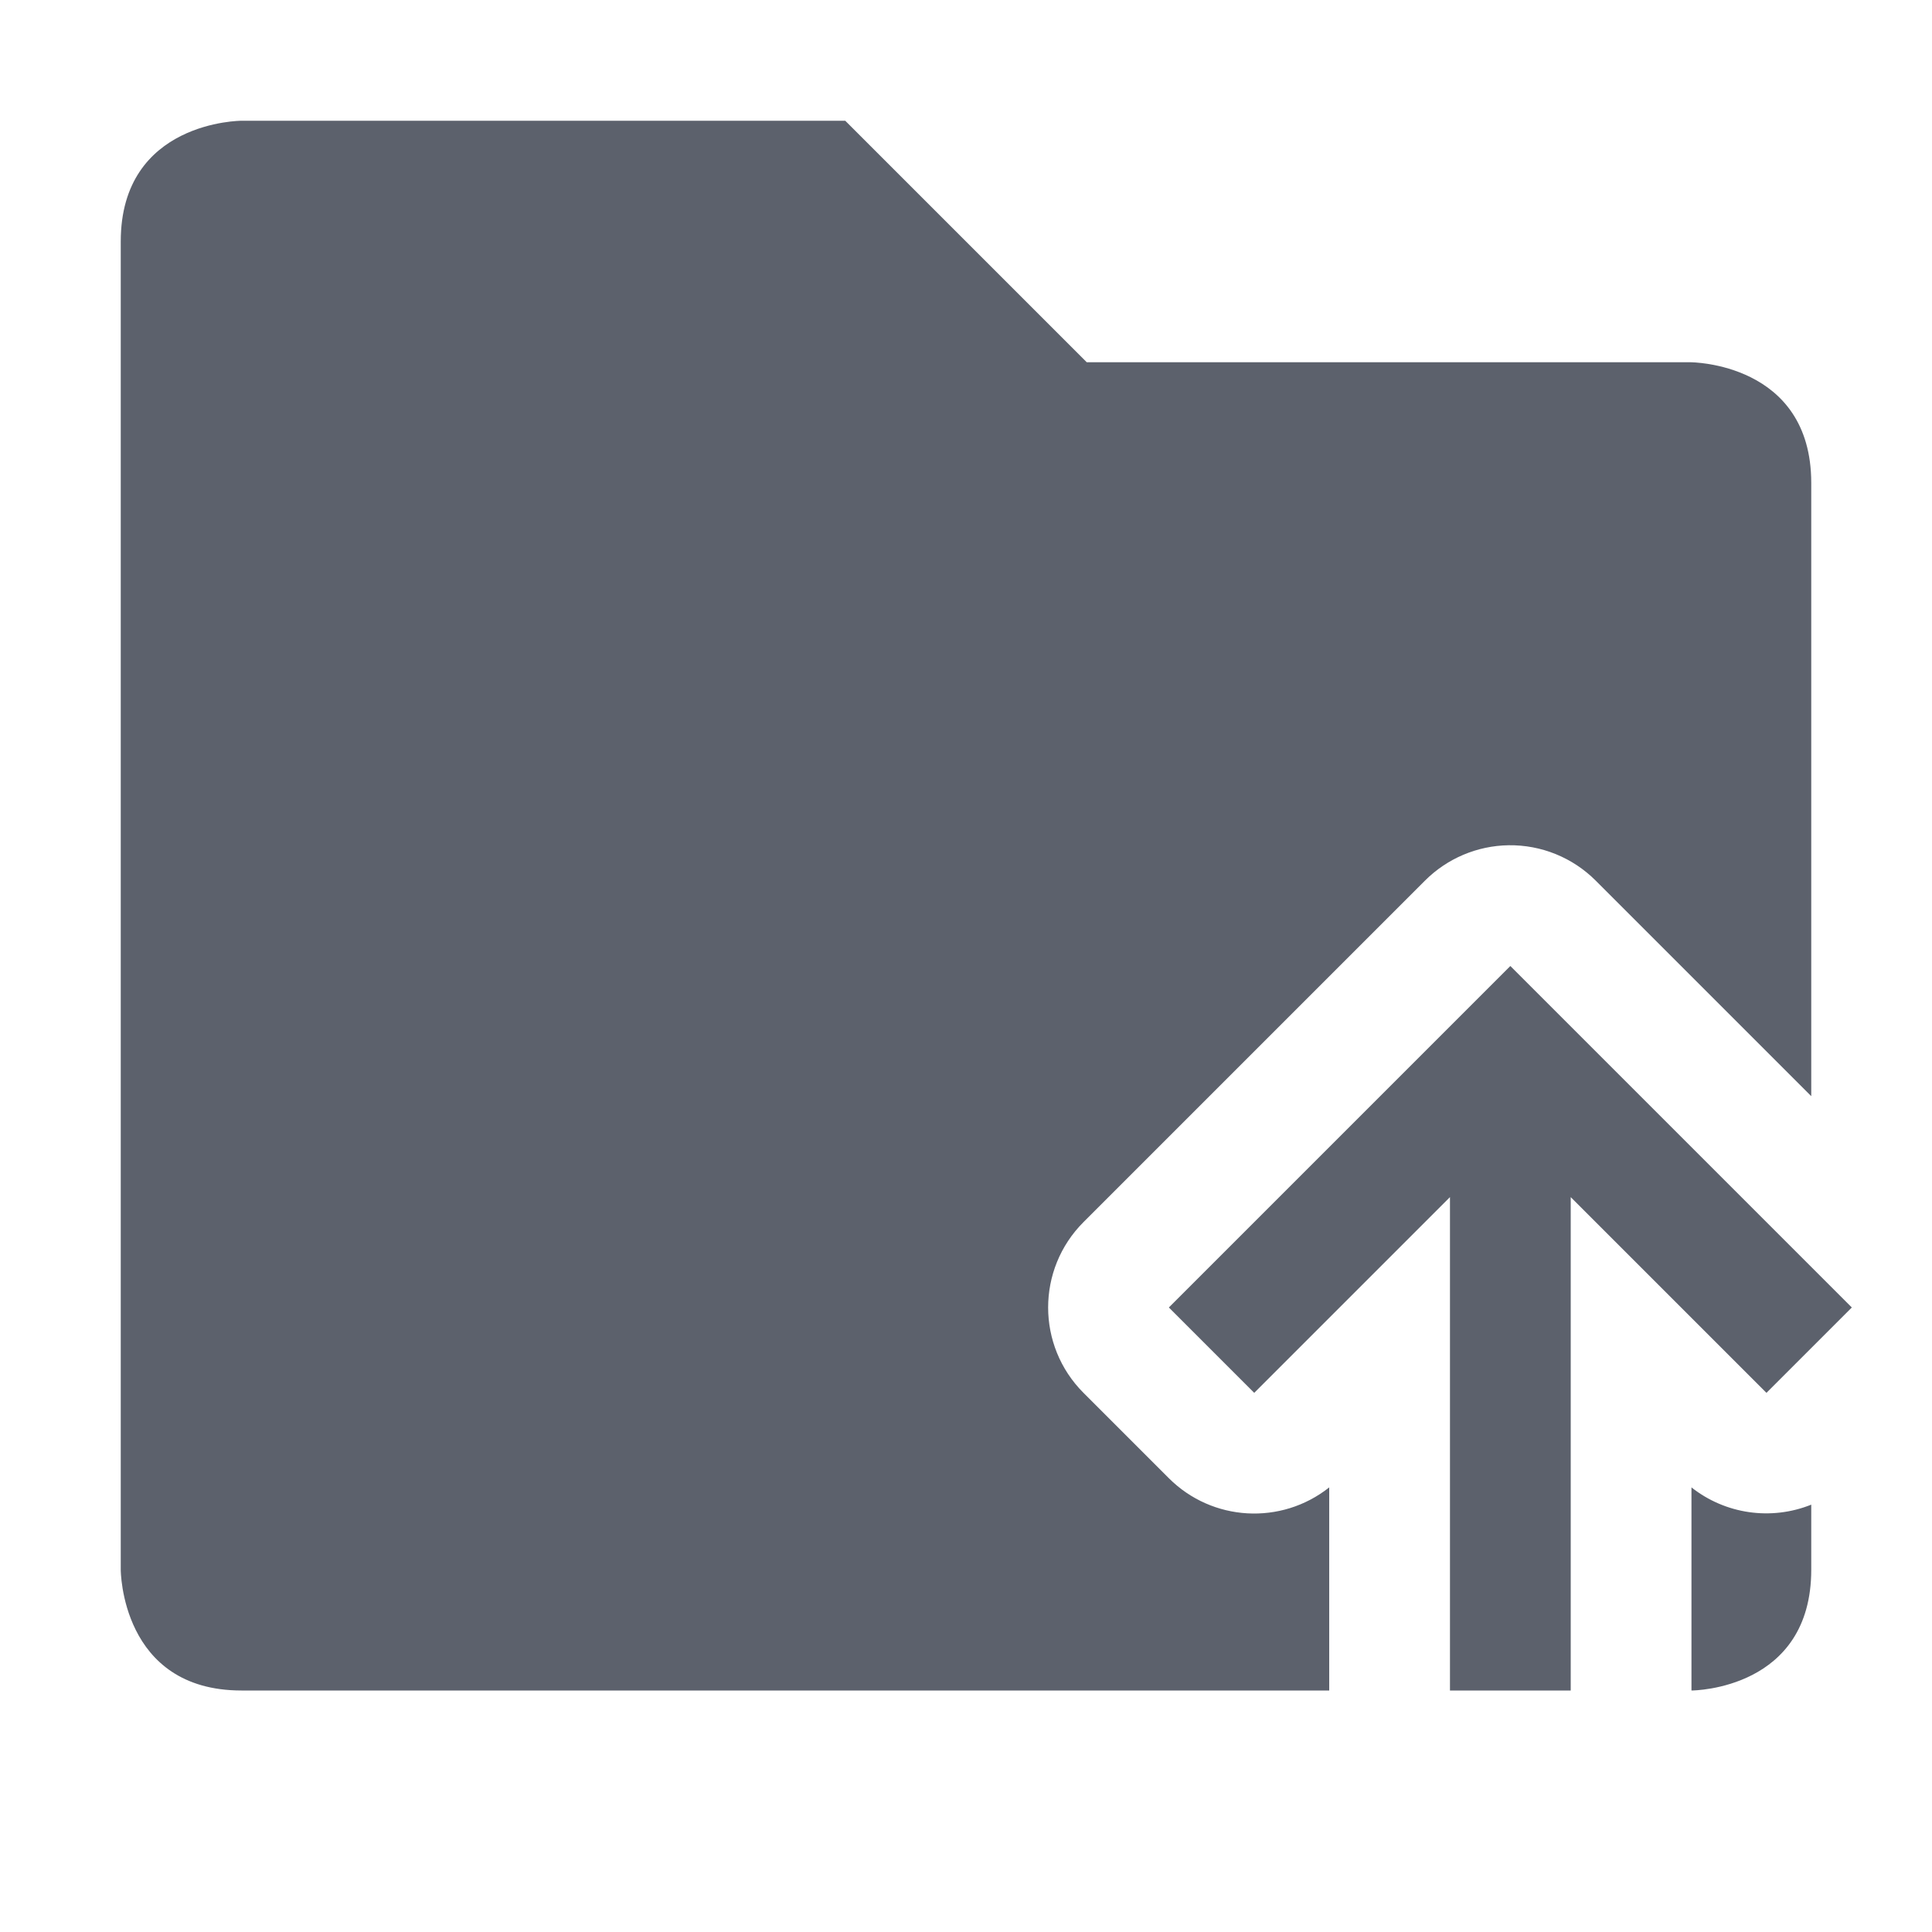
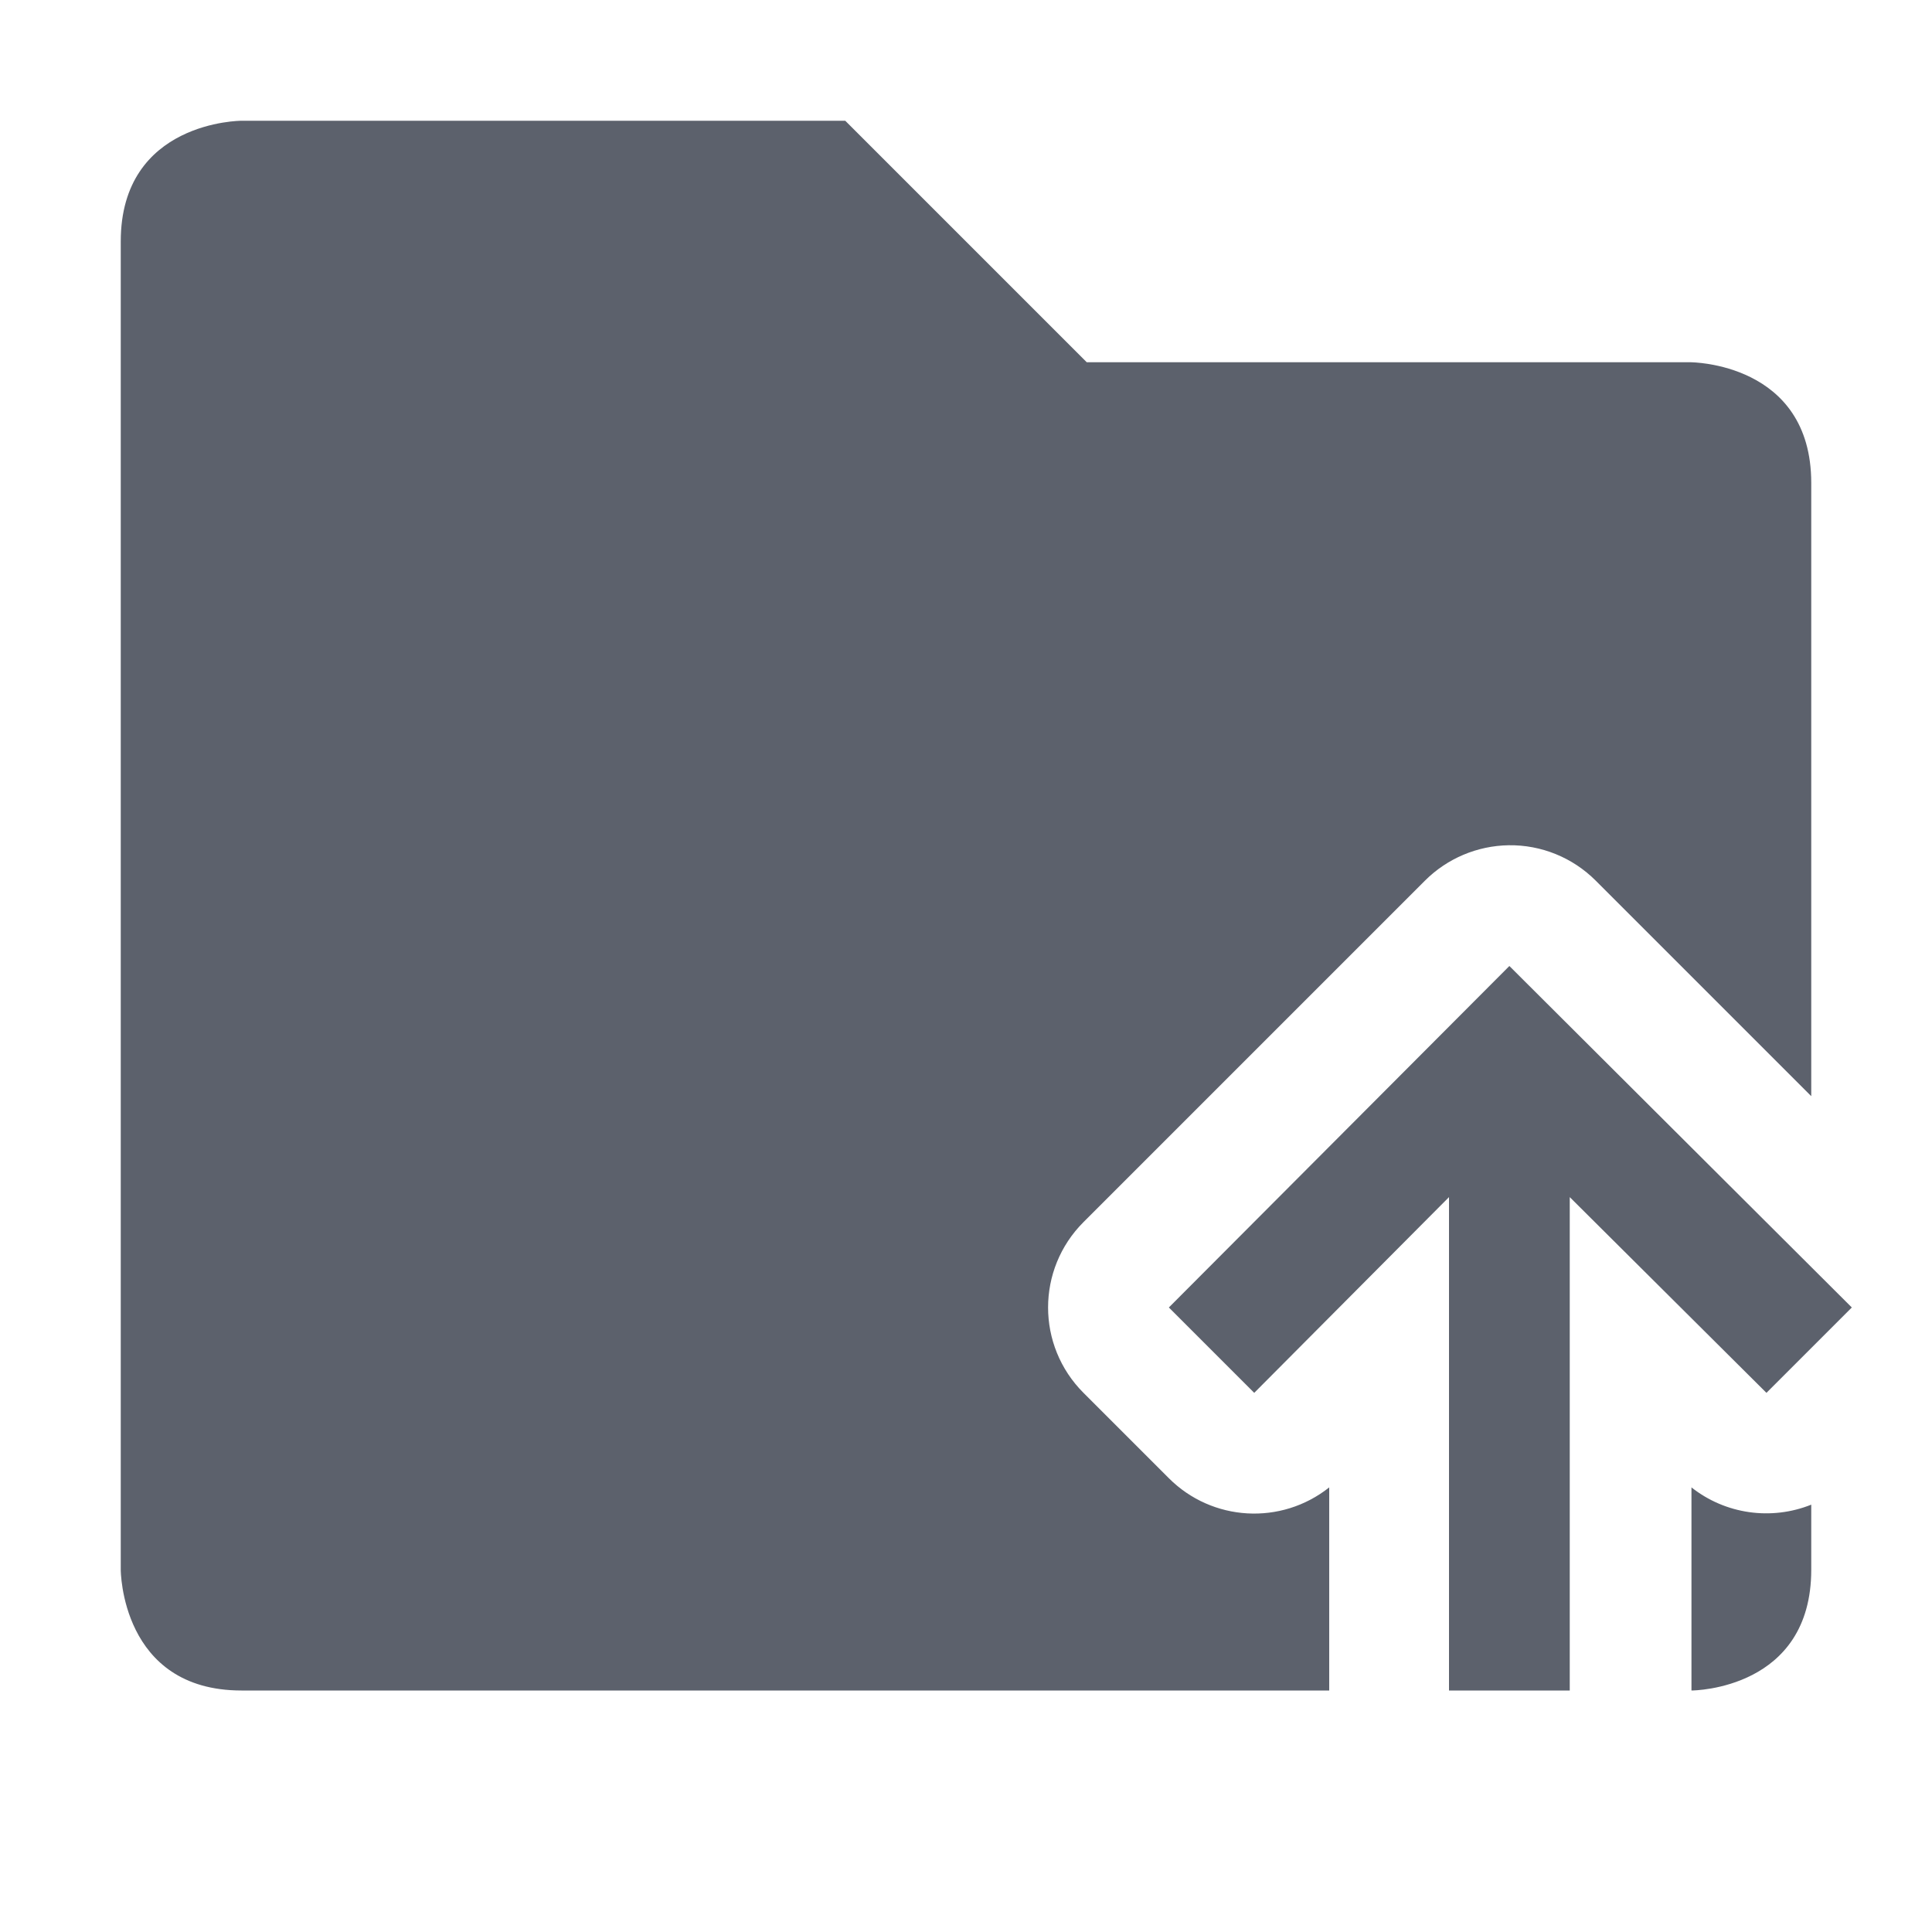
- <svg xmlns="http://www.w3.org/2000/svg" version="1.1" width="16" height="16" style="enable-background:new" id="svg7384">
-   <defs id="defs7386">
-     <style id="current-color-scheme" type="text/css">.ColorScheme-Text {
-         color:#4d4d4d;
-       }
-       .ColorScheme-Background {
-         color:#eff0f1;
-       }
-       .ColorScheme-Highlight {
-         color:#3daee9;
-       }
-       .ColorScheme-ViewText {
-         color:#31363b;
-       }
-       .ColorScheme-ViewBackground {
-         color:#fcfcfc;
-       }
-       .ColorScheme-ViewHover {
-         color:#93cee9;
-       }
-       .ColorScheme-ViewFocus{
-         color:#3daee9;
-       }
-       .ColorScheme-ButtonText {
-         color:#31363b;
-       }
-       .ColorScheme-ButtonBackground {
-         color:#eff0f1;
-       }
-       .ColorScheme-ButtonHover {
-         color:#93cee9;
-       }
-       .ColorScheme-ButtonFocus{
-         color:#3daee9;
-       }</style>
-   </defs>
-   <g transform="translate(-466 -224)" id="layer1">
-     <path id="path5057-4" transform="translate(466,224)" d="M 2 1 C 2 1 1 1 1 2 L 1 13 C 1 13 1 14 2 14 L 11.008 14 L 11.008 12.318 A 1 1 0 0 1 9.68 12.242 L 8.973 11.535 A 1 1 0 0 1 8.973 10.121 L 9.922 9.172 L 11.801 7.293 A 1 1 0 0 1 12.494 7 A 1 1 0 0 1 13.215 7.293 L 15 9.078 L 15 4 C 15 3 14 3 14 3 L 9 3 L 7 1 L 2 1 z M 12.508 8 L 10.629 9.879 L 9.68 10.828 L 10.387 11.535 L 11.336 10.586 L 12.008 9.914 L 12.008 12 L 12.008 14 L 13.008 14 L 13.008 13 L 13.008 12 L 13.008 9.914 L 13.68 10.586 L 14.629 11.535 L 15.336 10.828 L 14.387 9.879 L 12.508 8 z M 14.008 12.318 L 14.008 13 L 14.008 14 C 14.032 14 15 13.988 15 13 L 15 12.461 A 1 1 0 0 1 14.008 12.318 z " style="block-progression:tb;text-indent:0;color:#5c616c;enable-background:accumulate;text-transform:none;fill:#5c616c;fill-opacity:1;opacity:1" />
-   </g>
-   <text id="text3781" style="font-size:9px;line-height:125%;font-family:Sans;letter-spacing:0px;word-spacing:0px;fill:#5c616c" line-height="125%" font-size="9px" y="7.556" x="-12.988" xml:space="preserve">
-     <tspan id="tspan3783" x="-12.988" y="7.556" />
-   </text>
-   <rect id="rect4035" style="color:#4d4d4d;fill:currentColor" transform="scale(-1,1)" height="11" width="0" y="14.924" x="-46.67" class="ColorScheme-Text" />
-   <rect id="rect4035-5" style="color:#4d4d4d;fill:currentColor" transform="scale(-1,1)" height="11" width="0" y="12.873" x="-28.63" class="ColorScheme-Text" />
-   <rect id="rect4035-8" style="color:#4d4d4d;fill:currentColor" transform="scale(-1,1)" height="11" width="0" y="14.924" x="-46.67" class="ColorScheme-Text" />
-   <rect id="rect4035-59" style="color:#4d4d4d;fill:currentColor" transform="scale(-1,1)" height="11" width="0" y="14.924" x="-46.67" class="ColorScheme-Text" />
-   <text id="text3781-9" style="color:#4d4d4d;font-size:9px;line-height:125%;font-family:Sans;letter-spacing:0px;word-spacing:0px;fill:currentColor" line-height="125%" xml:space="preserve" transform="scale(-1,1)" font-size="9px" y="27.681" x="-31.234" class="ColorScheme-Text">
-     <tspan id="tspan3783-5" y="27.681" x="-31.234" />
-   </text>
-   <text id="text3781-8" style="color:#4d4d4d;font-size:9px;line-height:125%;font-family:Sans;letter-spacing:0px;word-spacing:0px;fill:currentColor" line-height="125%" xml:space="preserve" transform="scale(-1,1)" font-size="9px" y="21.818" x="-30.497" class="ColorScheme-Text">
-     <tspan id="tspan3783-1" y="21.818" x="-30.497" />
-   </text>
-   <text id="text3781-4" style="color:#4d4d4d;font-size:9px;line-height:125%;font-family:Sans;letter-spacing:0px;word-spacing:0px;fill:currentColor" line-height="125%" xml:space="preserve" transform="scale(-1,1)" font-size="9px" y="28.681" x="-37.234" class="ColorScheme-Text">
-     <tspan id="tspan3783-13" y="28.681" x="-37.234" />
-   </text>
-   <rect id="rect4035-9" style="color:#4d4d4d;fill:currentColor" transform="scale(-1,1)" height="11" width="0" y="14.924" x="-46.67" class="ColorScheme-Text" />
-   <rect id="rect4035-5-7" style="color:#4d4d4d;fill:currentColor" transform="scale(-1,1)" height="11" width="0" y="12.873" x="-28.63" class="ColorScheme-Text" />
-   <rect id="rect4035-9-0" style="color:#4d4d4d;fill:currentColor" transform="scale(-1,1)" height="11" width="0" y="14.924" x="-66.67" class="ColorScheme-Text" />
-   <rect id="rect4035-5-7-5" style="color:#4d4d4d;fill:currentColor" transform="scale(-1,1)" height="11" width="0" y="12.873" x="-48.63" class="ColorScheme-Text" />
-   <rect id="rect4035-3" style="color:#4d4d4d;fill:currentColor" transform="scale(-1,1)" height="11" width="0" y="14.924" x="-46.67" class="ColorScheme-Text" />
-   <rect id="rect4035-5-4" style="color:#4d4d4d;fill:currentColor" transform="scale(-1,1)" height="11" width="0" y="12.873" x="-28.63" class="ColorScheme-Text" />
-   <rect id="rect4035-8-7" style="color:#4d4d4d;fill:currentColor" transform="scale(-1,1)" height="11" width="0" y="14.924" x="-46.67" class="ColorScheme-Text" />
-   <rect id="rect4035-59-1" style="color:#4d4d4d;fill:currentColor" transform="scale(-1,1)" height="11" width="0" y="14.924" x="-46.67" class="ColorScheme-Text" />
-   <text id="text3781-1" style="color:#4d4d4d;font-size:9px;line-height:125%;font-family:Sans;letter-spacing:0px;word-spacing:0px;fill:currentColor" line-height="125%" xml:space="preserve" transform="scale(-1,1)" font-size="9px" y="27.681" x="-31.234" class="ColorScheme-Text">
-     <tspan id="tspan3783-8" y="27.681" x="-31.234" />
-   </text>
-   <text id="text3781-8-2" style="color:#4d4d4d;font-size:9px;line-height:125%;font-family:Sans;letter-spacing:0px;word-spacing:0px;fill:currentColor" line-height="125%" xml:space="preserve" transform="scale(-1,1)" font-size="9px" y="21.818" x="-30.497" class="ColorScheme-Text">
-     <tspan id="tspan3783-1-6" y="21.818" x="-30.497" />
-   </text>
-   <text id="text3781-4-7" style="color:#4d4d4d;font-size:9px;line-height:125%;font-family:Sans;letter-spacing:0px;word-spacing:0px;fill:currentColor" line-height="125%" xml:space="preserve" transform="scale(-1,1)" font-size="9px" y="28.681" x="-37.234" class="ColorScheme-Text">
-     <tspan id="tspan3783-13-8" y="28.681" x="-37.234" />
-   </text>
-   <rect id="rect4035-9-08" style="color:#4d4d4d;fill:currentColor" transform="scale(-1,1)" height="11" width="0" y="14.924" x="-46.67" class="ColorScheme-Text" />
-   <rect id="rect4035-5-7-8" style="color:#4d4d4d;fill:currentColor" transform="scale(-1,1)" height="11" width="0" y="12.873" x="-28.63" class="ColorScheme-Text" />
-   <rect id="rect4035-9-0-2" style="color:#4d4d4d;fill:currentColor" transform="scale(-1,1)" height="11" width="0" y="14.924" x="-66.67" class="ColorScheme-Text" />
-   <rect id="rect4035-5-7-5-2" style="color:#4d4d4d;fill:currentColor" transform="scale(-1,1)" height="11" width="0" y="12.873" x="-48.63" class="ColorScheme-Text" />
-   <rect id="rect4035-2" style="color:#4d4d4d;fill:currentColor" transform="scale(-1,1)" height="11" width="0" y="16.899" x="-50.9" class="ColorScheme-Text" />
-   <rect id="rect4035-5-0" style="color:#4d4d4d;fill:currentColor" transform="scale(-1,1)" height="11" width="0" y="14.848" x="-32.86" class="ColorScheme-Text" />
-   <rect id="rect4035-8-1" style="color:#4d4d4d;fill:currentColor" transform="scale(-1,1)" height="11" width="0" y="16.899" x="-50.9" class="ColorScheme-Text" />
-   <rect id="rect4035-59-7" style="color:#4d4d4d;fill:currentColor" transform="scale(-1,1)" height="11" width="0" y="16.899" x="-50.9" class="ColorScheme-Text" />
-   <text id="text3781-41" style="color:#4d4d4d;font-size:9px;line-height:125%;font-family:Sans;letter-spacing:0px;word-spacing:0px;fill:currentColor" line-height="125%" xml:space="preserve" transform="scale(-1,1)" font-size="9px" y="29.656" x="-35.468" class="ColorScheme-Text">
-     <tspan id="tspan3783-9" y="29.656" x="-35.468" />
-   </text>
-   <text id="text3781-8-7" style="color:#4d4d4d;font-size:9px;line-height:125%;font-family:Sans;letter-spacing:0px;word-spacing:0px;fill:currentColor" line-height="125%" xml:space="preserve" transform="scale(-1,1)" font-size="9px" y="23.793" x="-34.731" class="ColorScheme-Text">
-     <tspan id="tspan3783-1-2" y="23.793" x="-34.731" />
-   </text>
-   <text id="text3781-4-3" style="color:#4d4d4d;font-size:9px;line-height:125%;font-family:Sans;letter-spacing:0px;word-spacing:0px;fill:currentColor" line-height="125%" xml:space="preserve" transform="scale(-1,1)" font-size="9px" y="30.656" x="-41.468" class="ColorScheme-Text">
-     <tspan id="tspan3783-13-6" y="30.656" x="-41.468" />
-   </text>
-   <rect id="rect4035-9-9" style="color:#4d4d4d;fill:currentColor" transform="scale(-1,1)" height="11" width="0" y="16.899" x="-50.9" class="ColorScheme-Text" />
-   <rect id="rect4035-5-7-9" style="color:#4d4d4d;fill:currentColor" transform="scale(-1,1)" height="11" width="0" y="14.848" x="-32.86" class="ColorScheme-Text" />
-   <rect id="rect4035-9-0-5" style="color:#4d4d4d;fill:currentColor" transform="scale(-1,1)" height="11" width="0" y="16.899" x="-70.9" class="ColorScheme-Text" />
-   <rect id="rect4035-5-7-5-3" style="color:#4d4d4d;fill:currentColor" transform="scale(-1,1)" height="11" width="0" y="14.848" x="-52.86" class="ColorScheme-Text" />
+ <svg xmlns="http://www.w3.org/2000/svg" width="16" height="16" version="1.1">
+   <path d="M 2,1 C 2,1 1,1 1,2 V 13 C 1,13 1,14 2,14 H 11.008 V 12.318 C 10.61,12.634 10.039,12.601 9.68,12.242 L 8.973,11.535 C 8.582,11.144 8.582,10.512 8.973,10.121 L 11.801,7.293 C 11.985,7.109 12.234,7.004 12.494,7 12.764,6.996 13.024,7.102 13.215,7.293 L 15,9.078 V 4 C 15,3 14,3 14,3 H 9 L 7,1 Z M 12.5,8 9.68,10.828 10.387,11.535 12,9.914 V 14 H 13 V 9.914 L 14.629,11.535 15.336,10.828 Z M 14.008,12.318 V 14 C 14.032,14 15,13.988 15,13 V 12.461 C 14.668,12.594 14.289,12.54 14.008,12.318 Z" style="fill:#5c616c" />
</svg>
